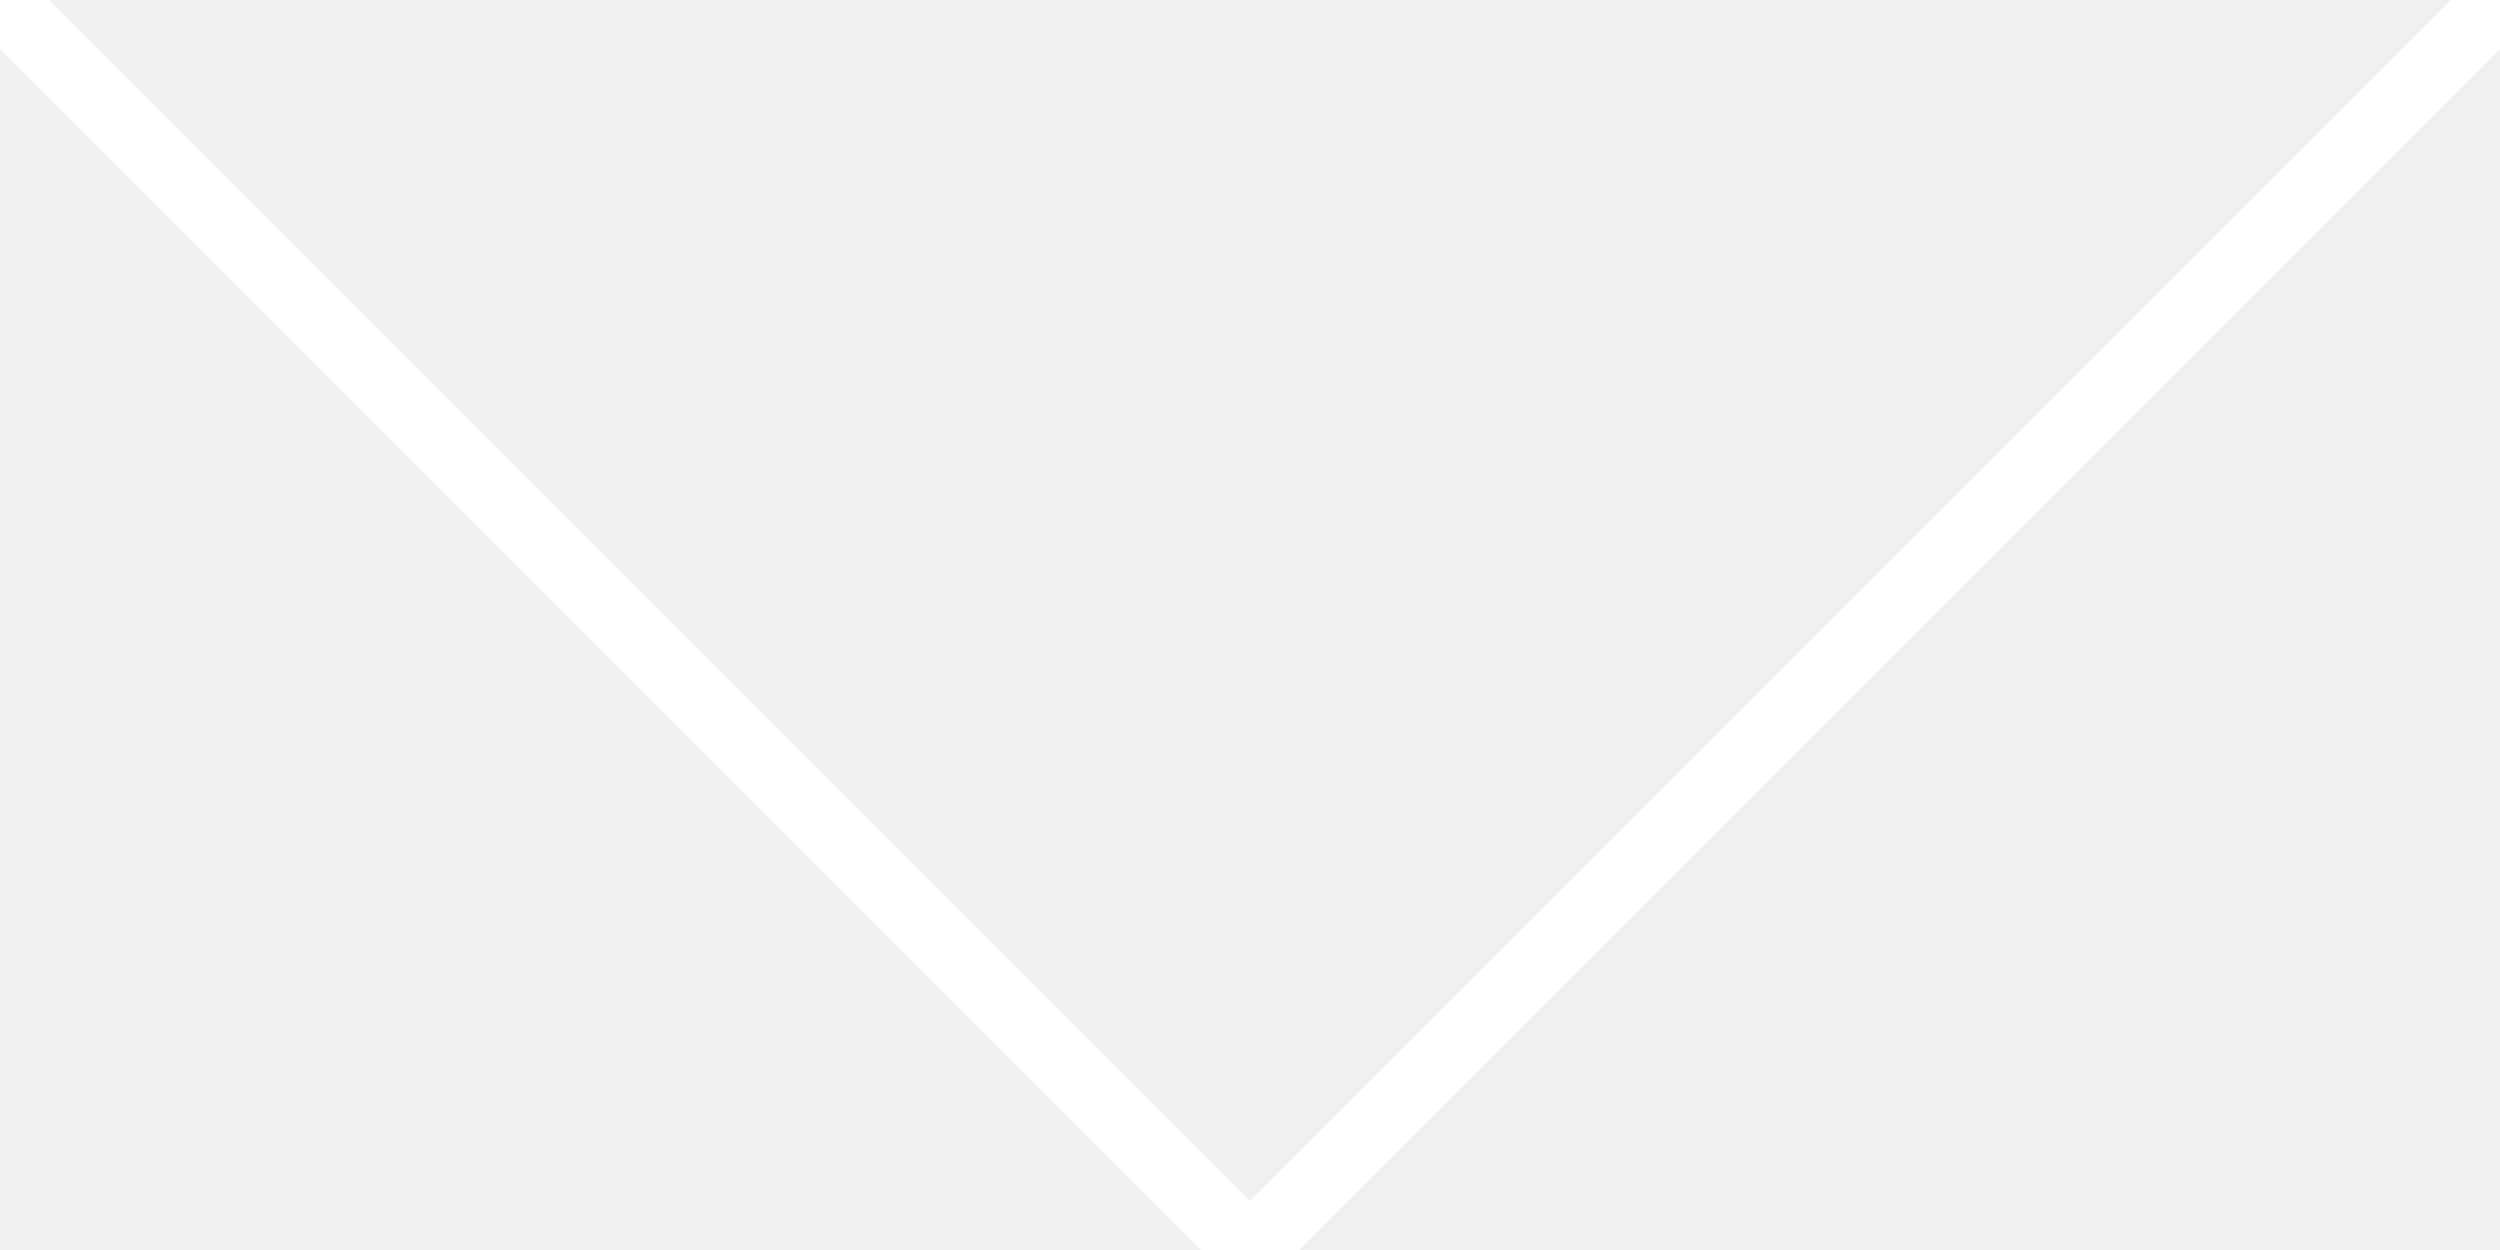
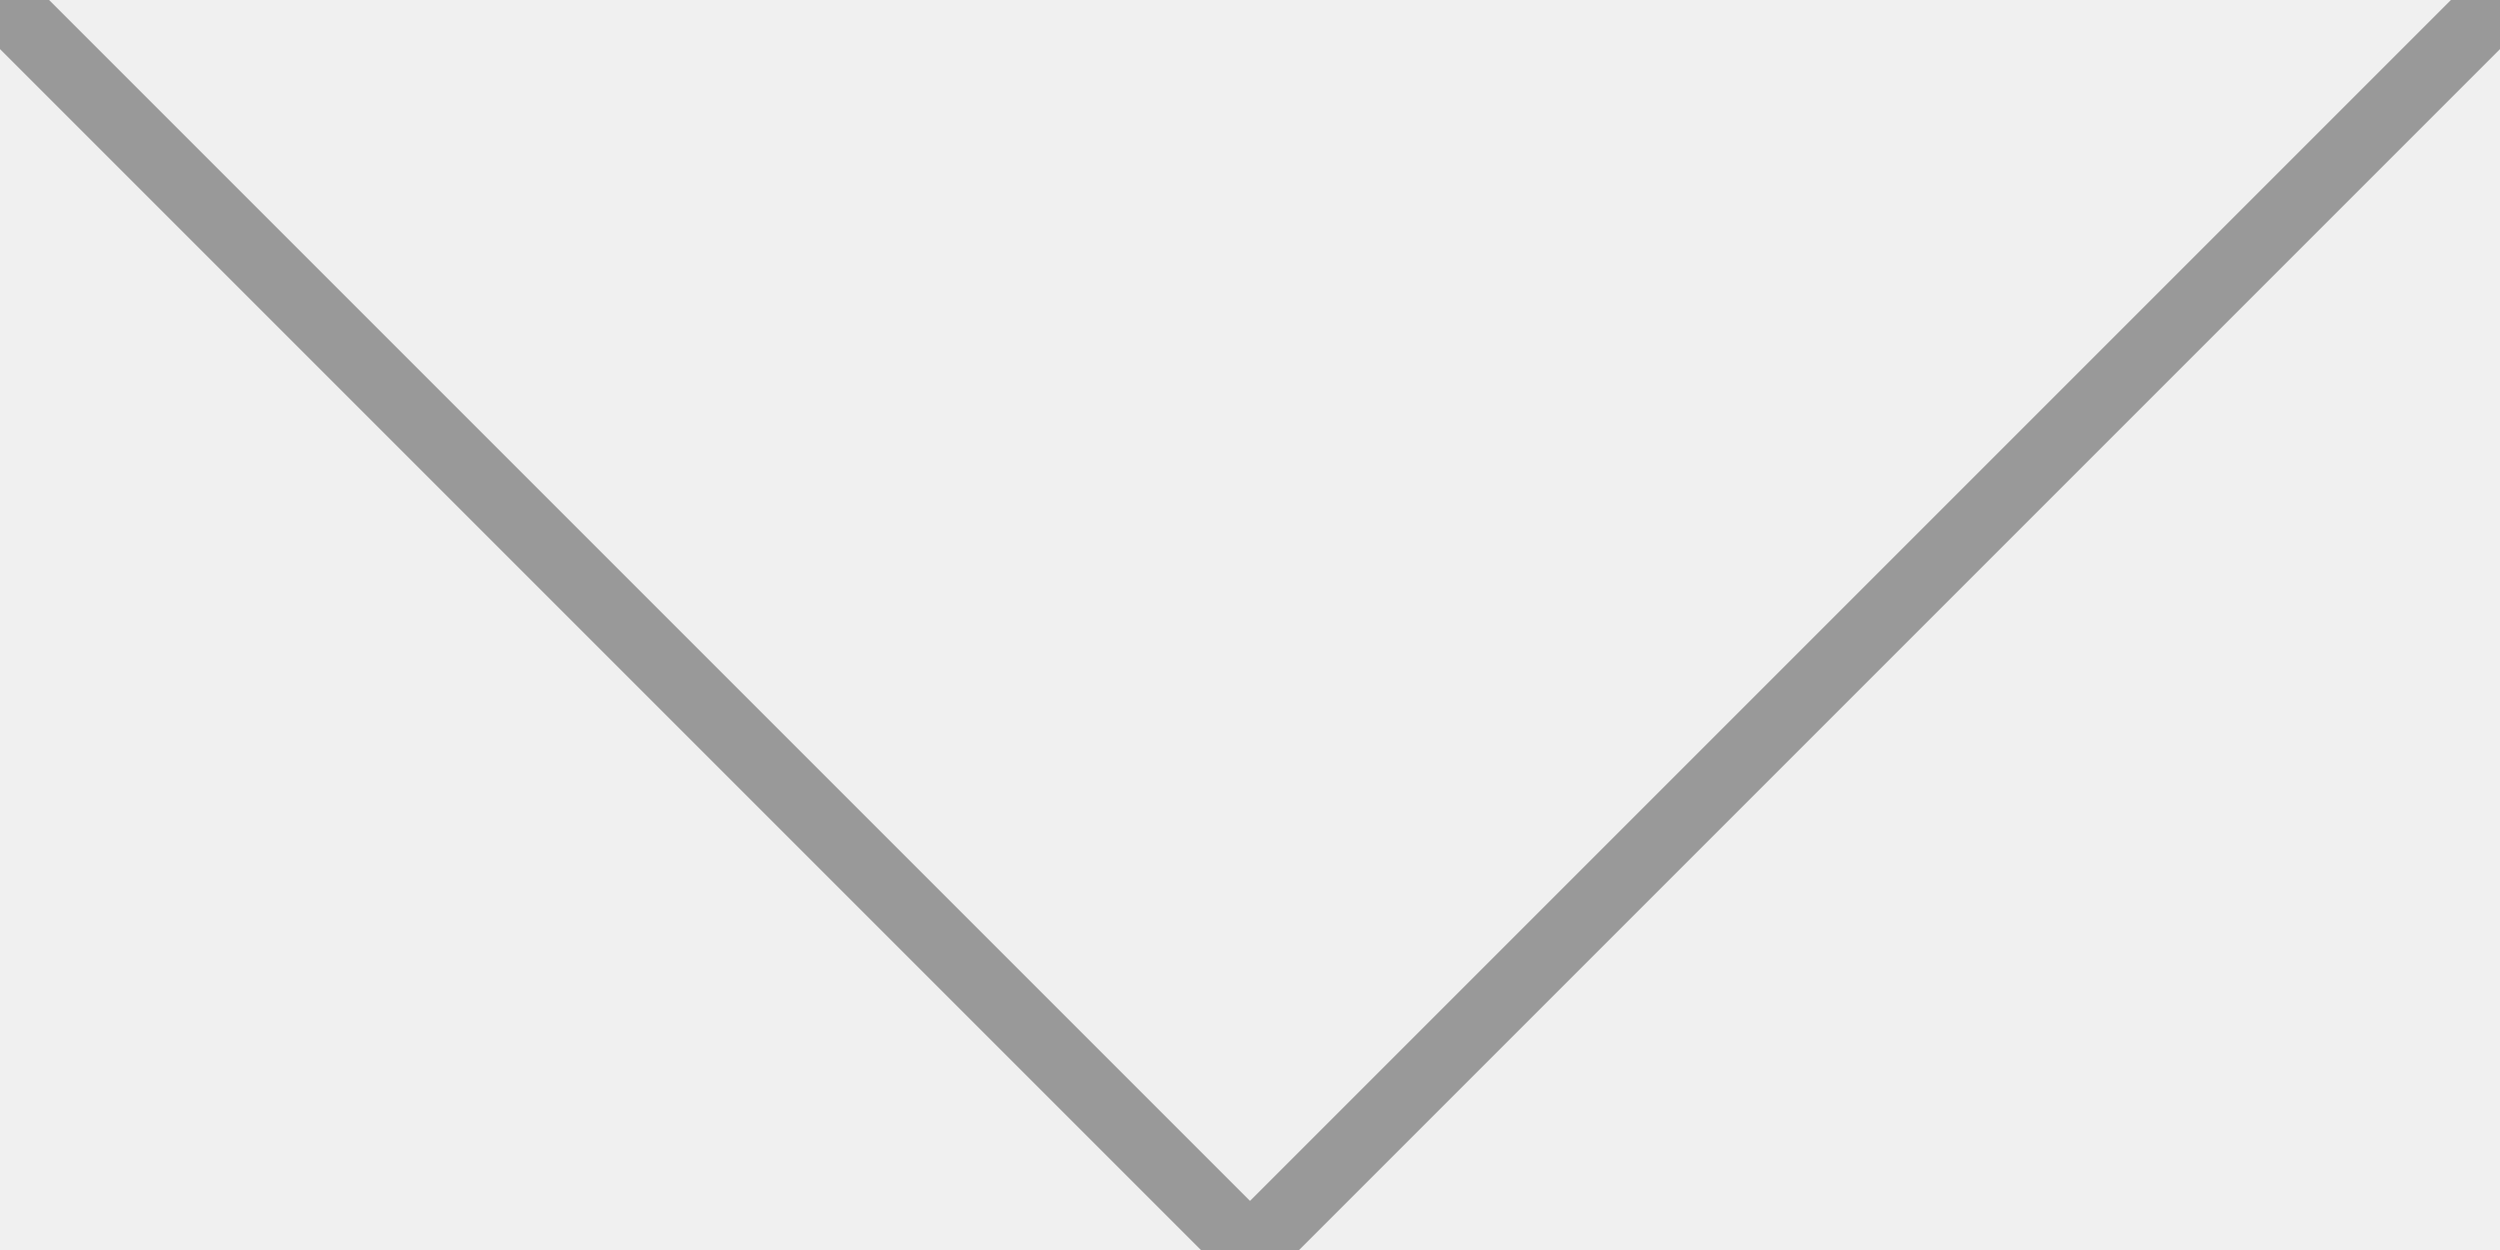
<svg xmlns="http://www.w3.org/2000/svg" width="36px" height="18px" viewBox="0 0 36 18" zoomAndPan="disable" preserveAspectRatio="none">
-   <style type="text/css"> line { stroke: #fff; stroke-width: 1; } </style>
+   <style type="text/css"> line { stroke: #999; stroke-width: 1; } </style>
  <line x1="0" y1="0" x2="18" y2="18" />
  <line x1="36" y1="0" x2="18" y2="18" />
</svg>
